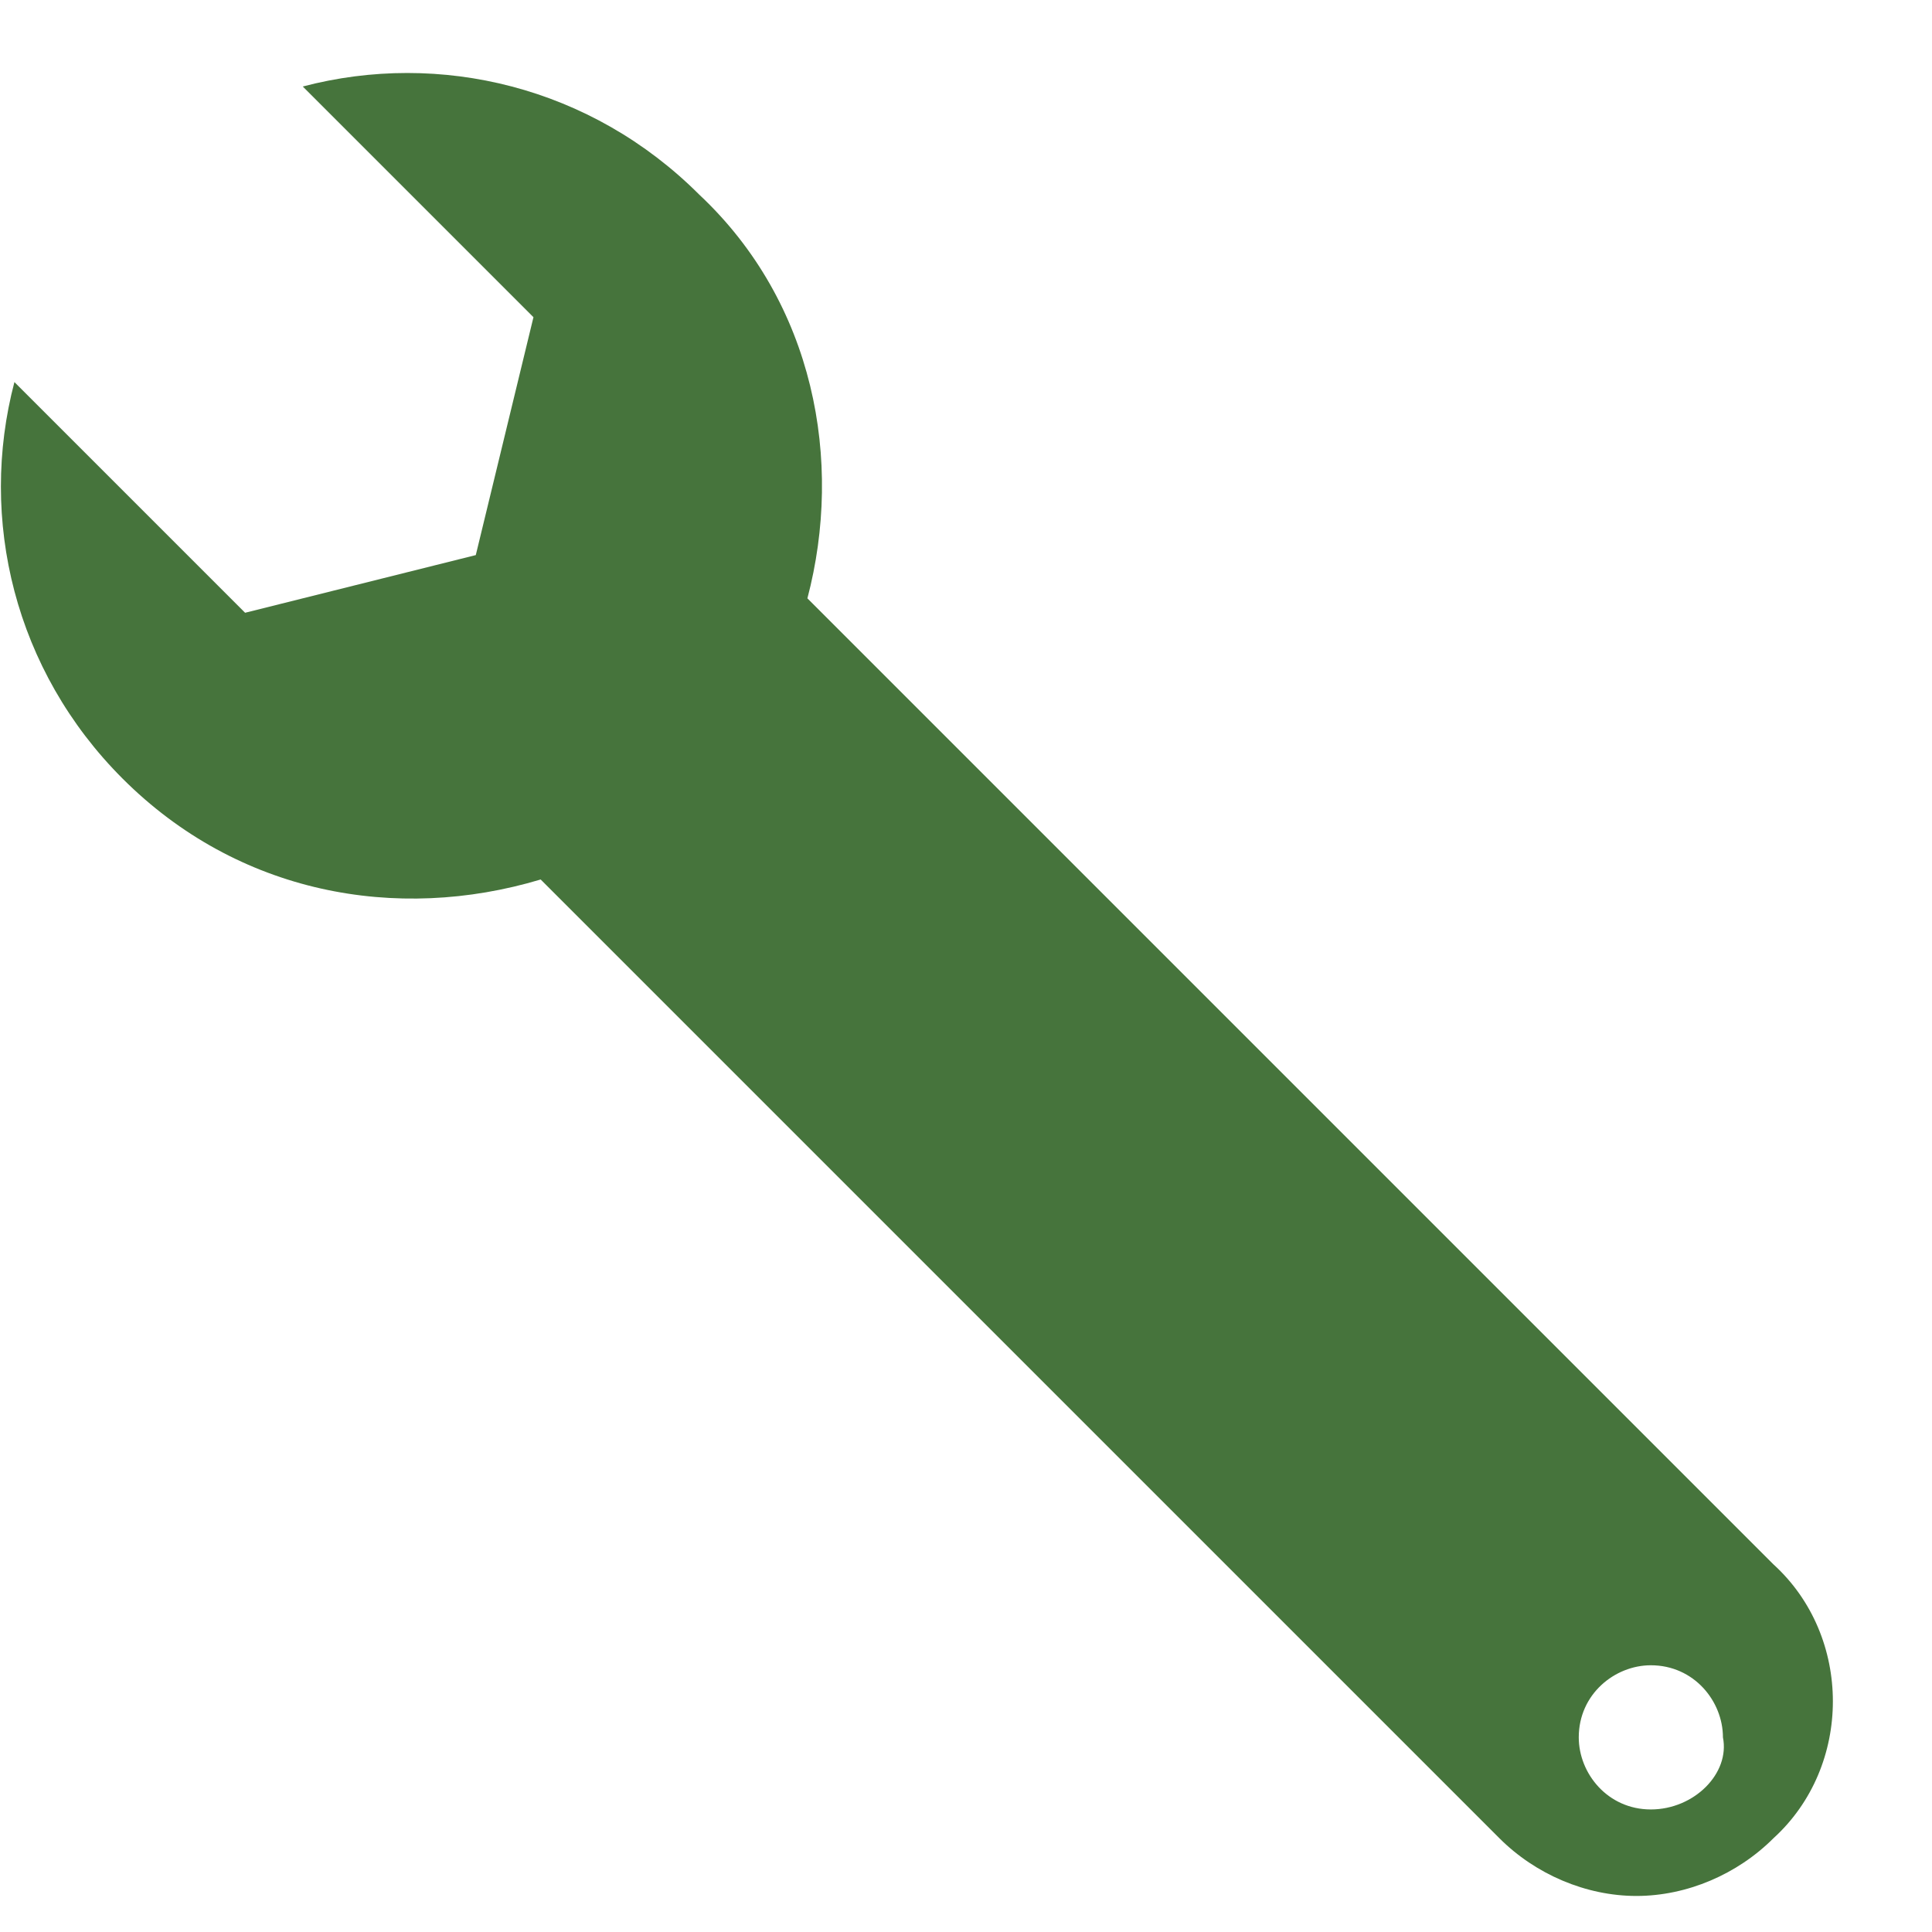
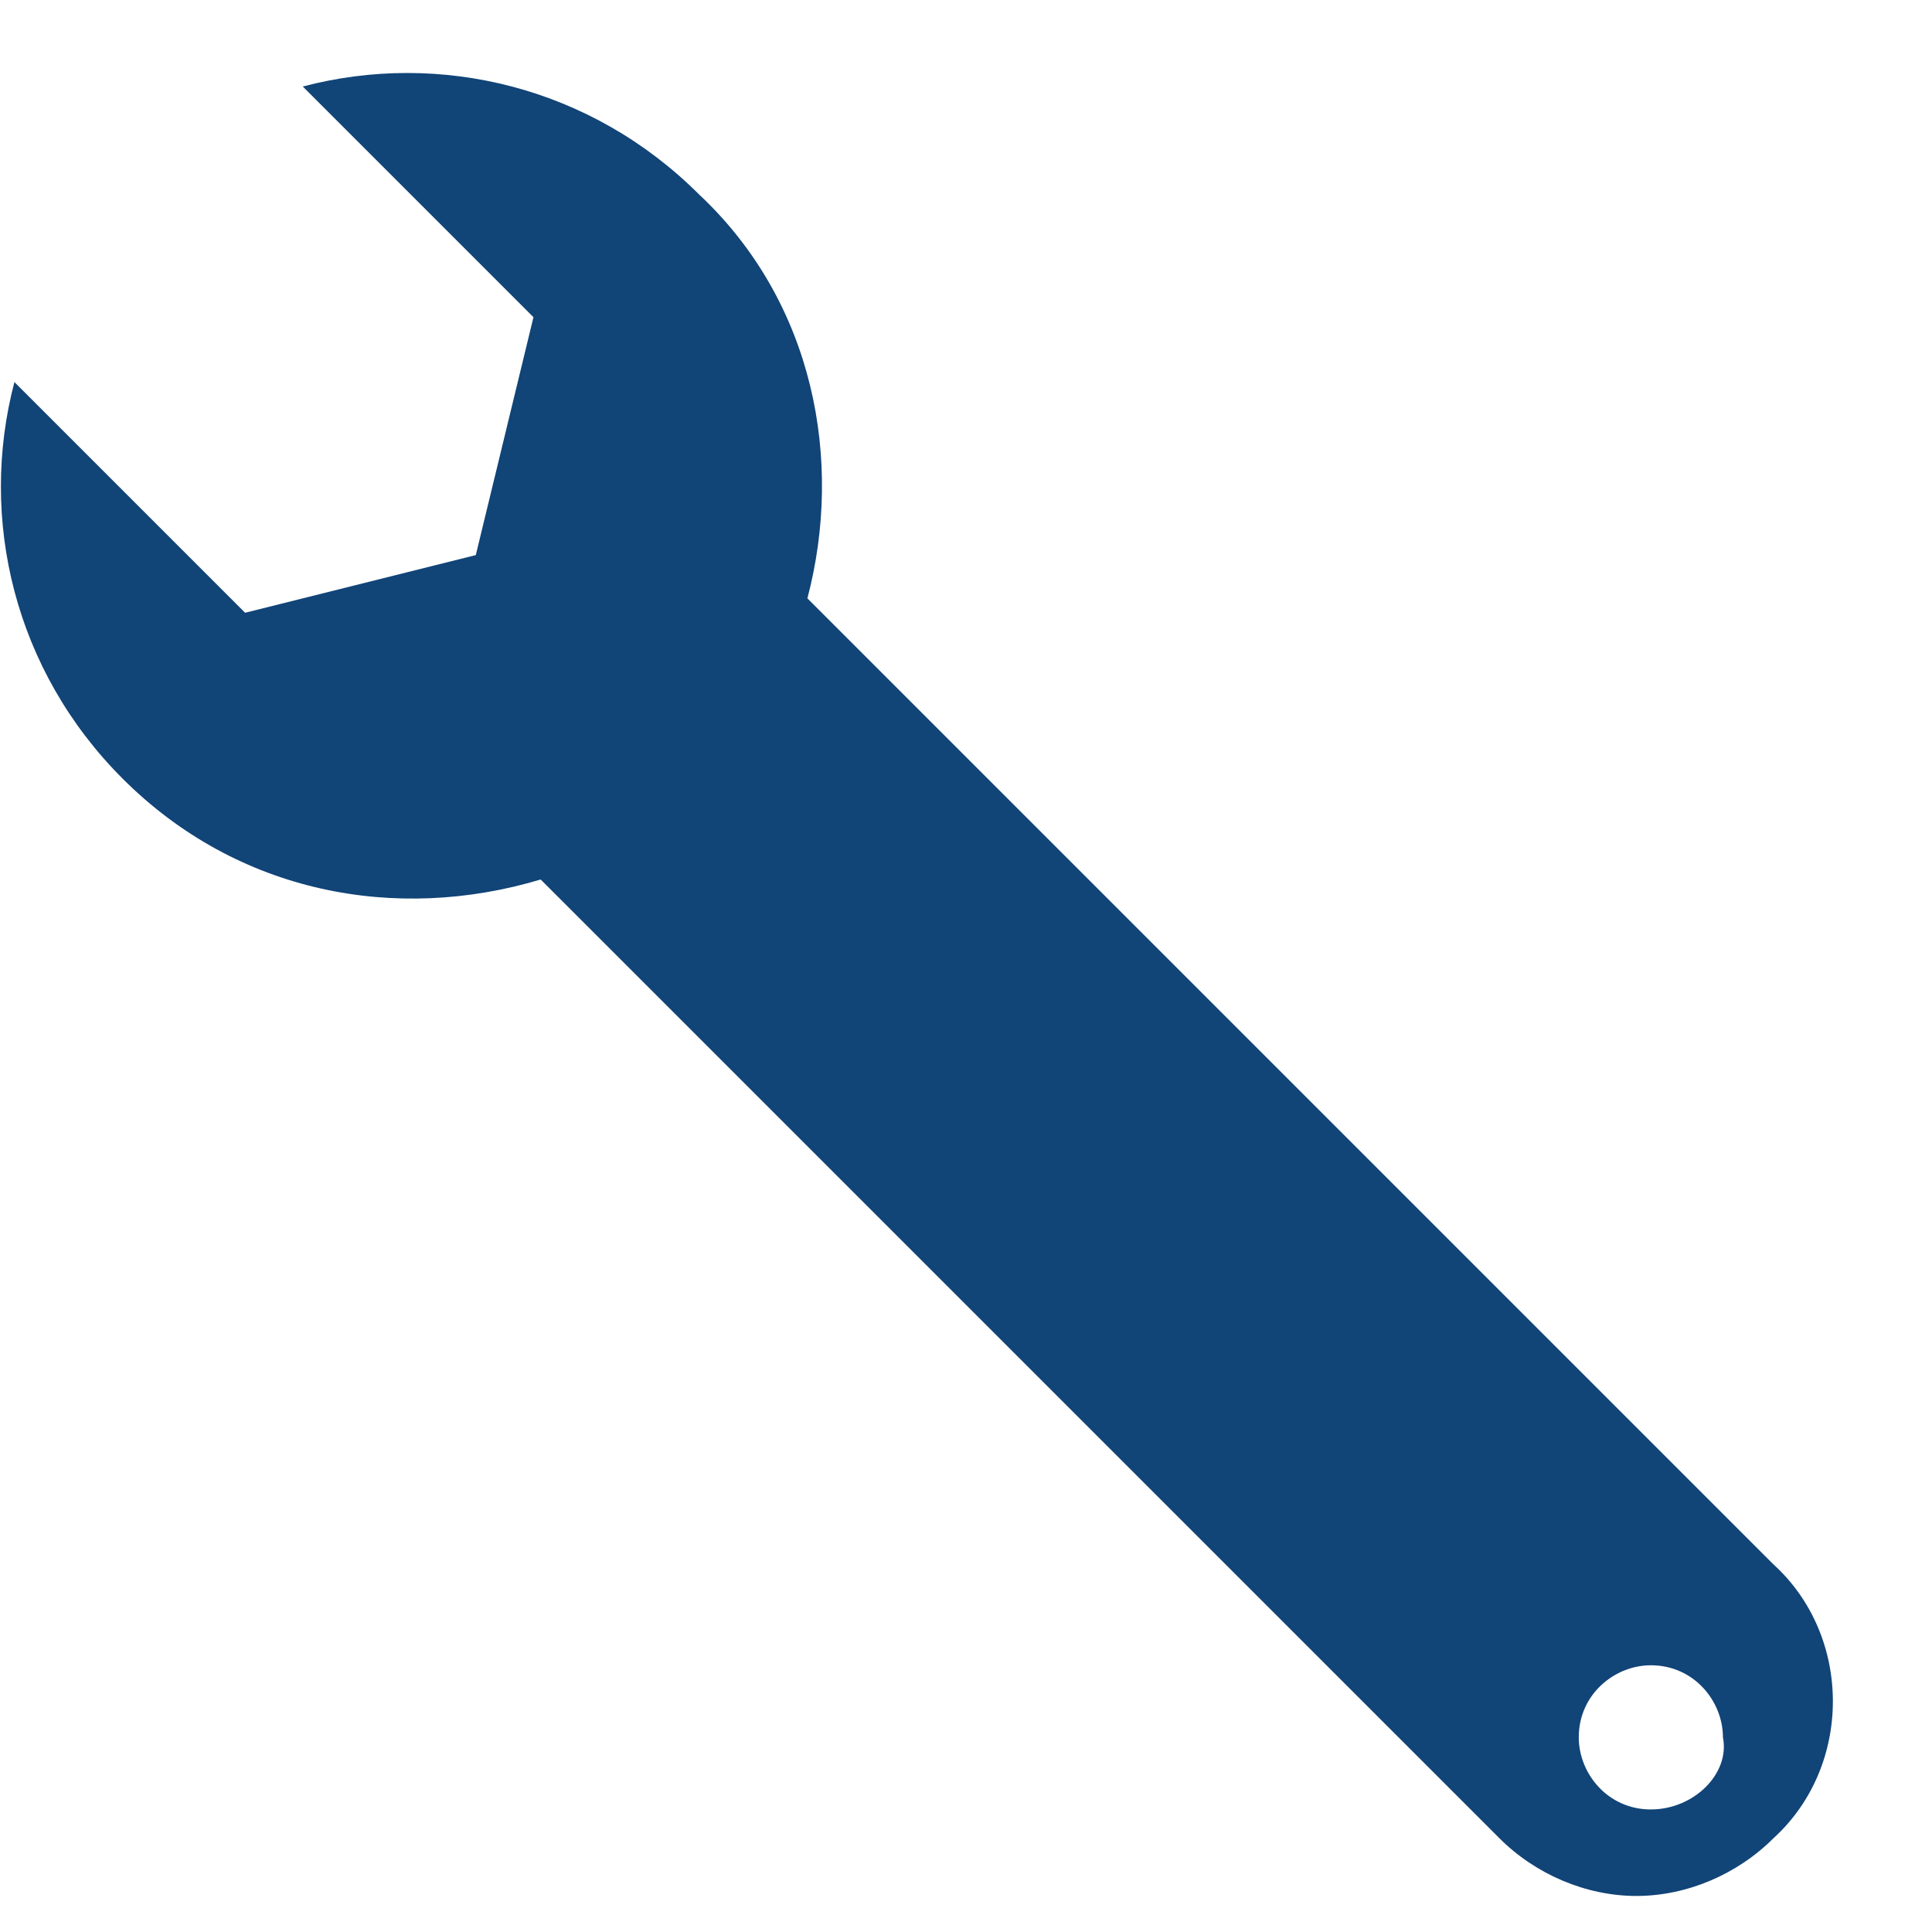
<svg xmlns="http://www.w3.org/2000/svg" version="1.1" id="Capa_1" x="0px" y="0px" viewBox="0 0 26.8 26.8" style="enable-background:new 0 0 26.8 26.8;" xml:space="preserve">
  <style type="text/css">
- 	.st0{fill:#46743C;}
+ 	.st0{fill:#147;}
</style>
  <g>
    <path class="st0" d="M11.2,8.3c0.5-1.9,0.1-4.1-1.5-5.6c-1.5-1.5-3.6-2-5.5-1.5l3.2,3.2L6.6,7.7L3.4,8.5L0.2,5.3   c-0.5,1.9,0,4,1.5,5.5c1.6,1.6,3.8,2,5.8,1.4l0,0l13.3,13.3c0.5,0.5,1.2,0.8,1.9,0.8c0.7,0,1.4-0.3,1.9-0.8c1.1-1,1.1-2.8,0-3.8   L11.2,8.3z M22.9,25.1c-0.6,0-1-0.5-1-1c0-0.6,0.5-1,1-1c0.6,0,1,0.5,1,1C24,24.6,23.5,25.1,22.9,25.1z" />
  </g>
</svg>
